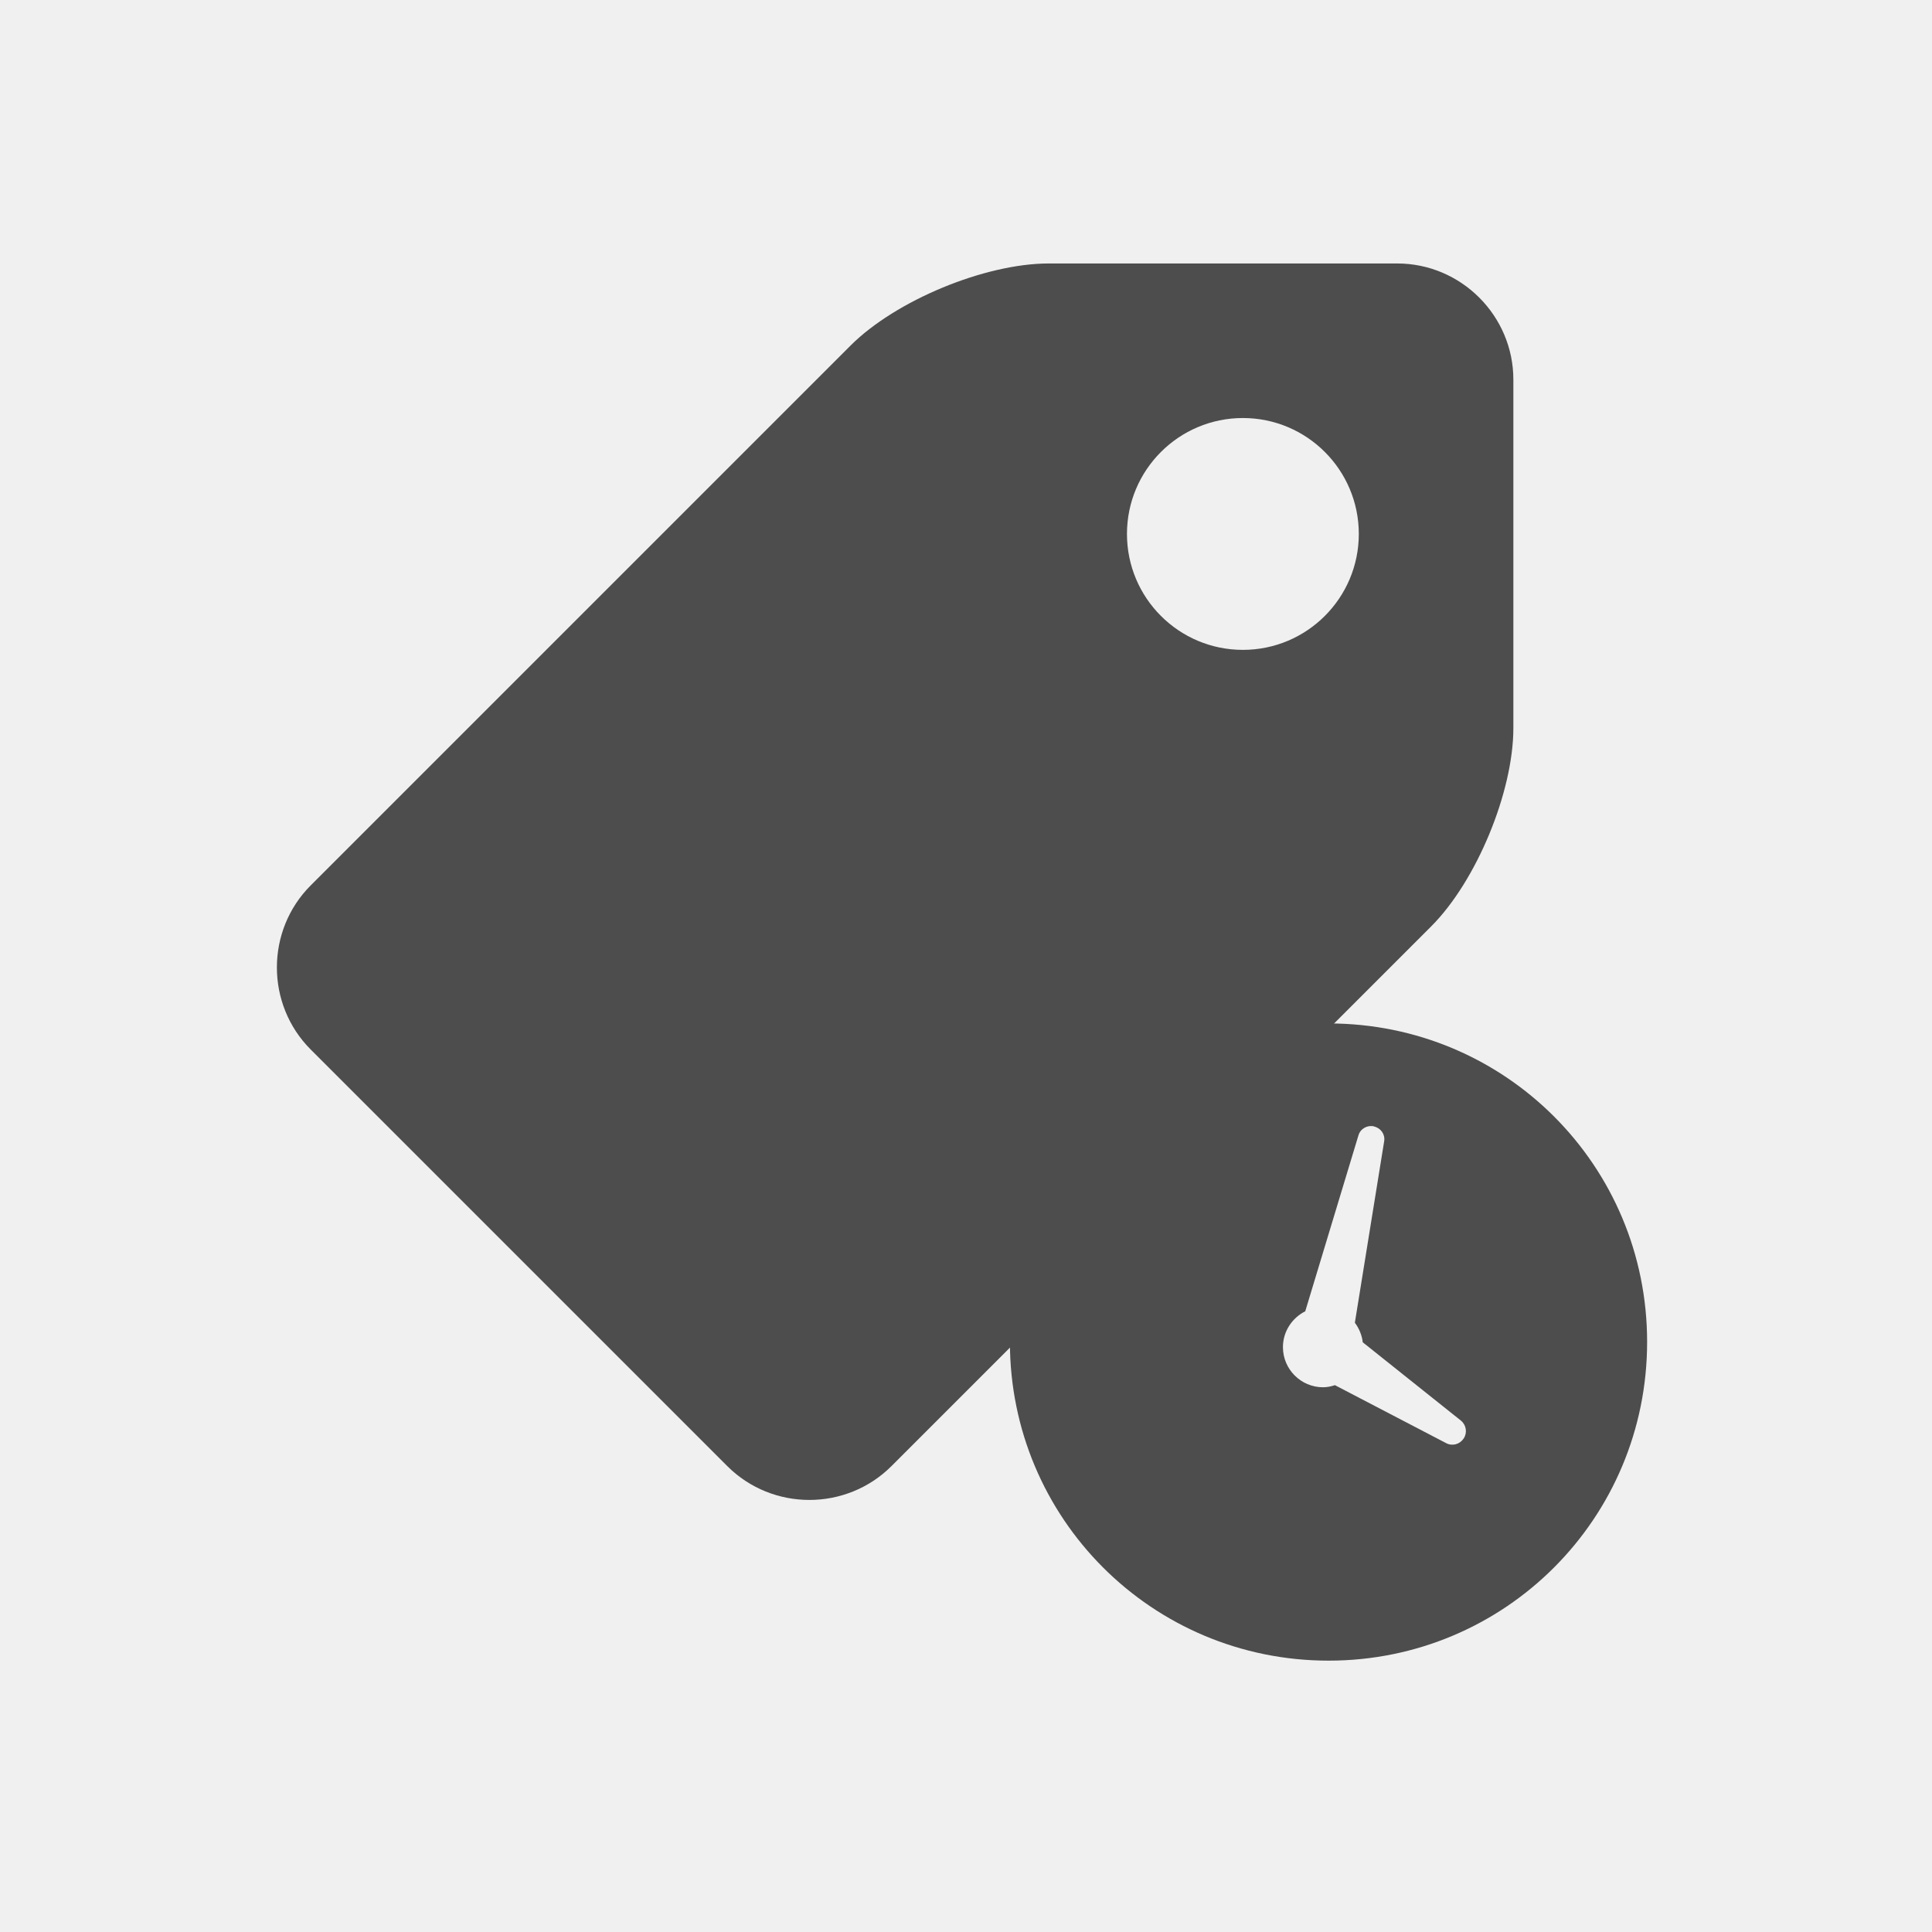
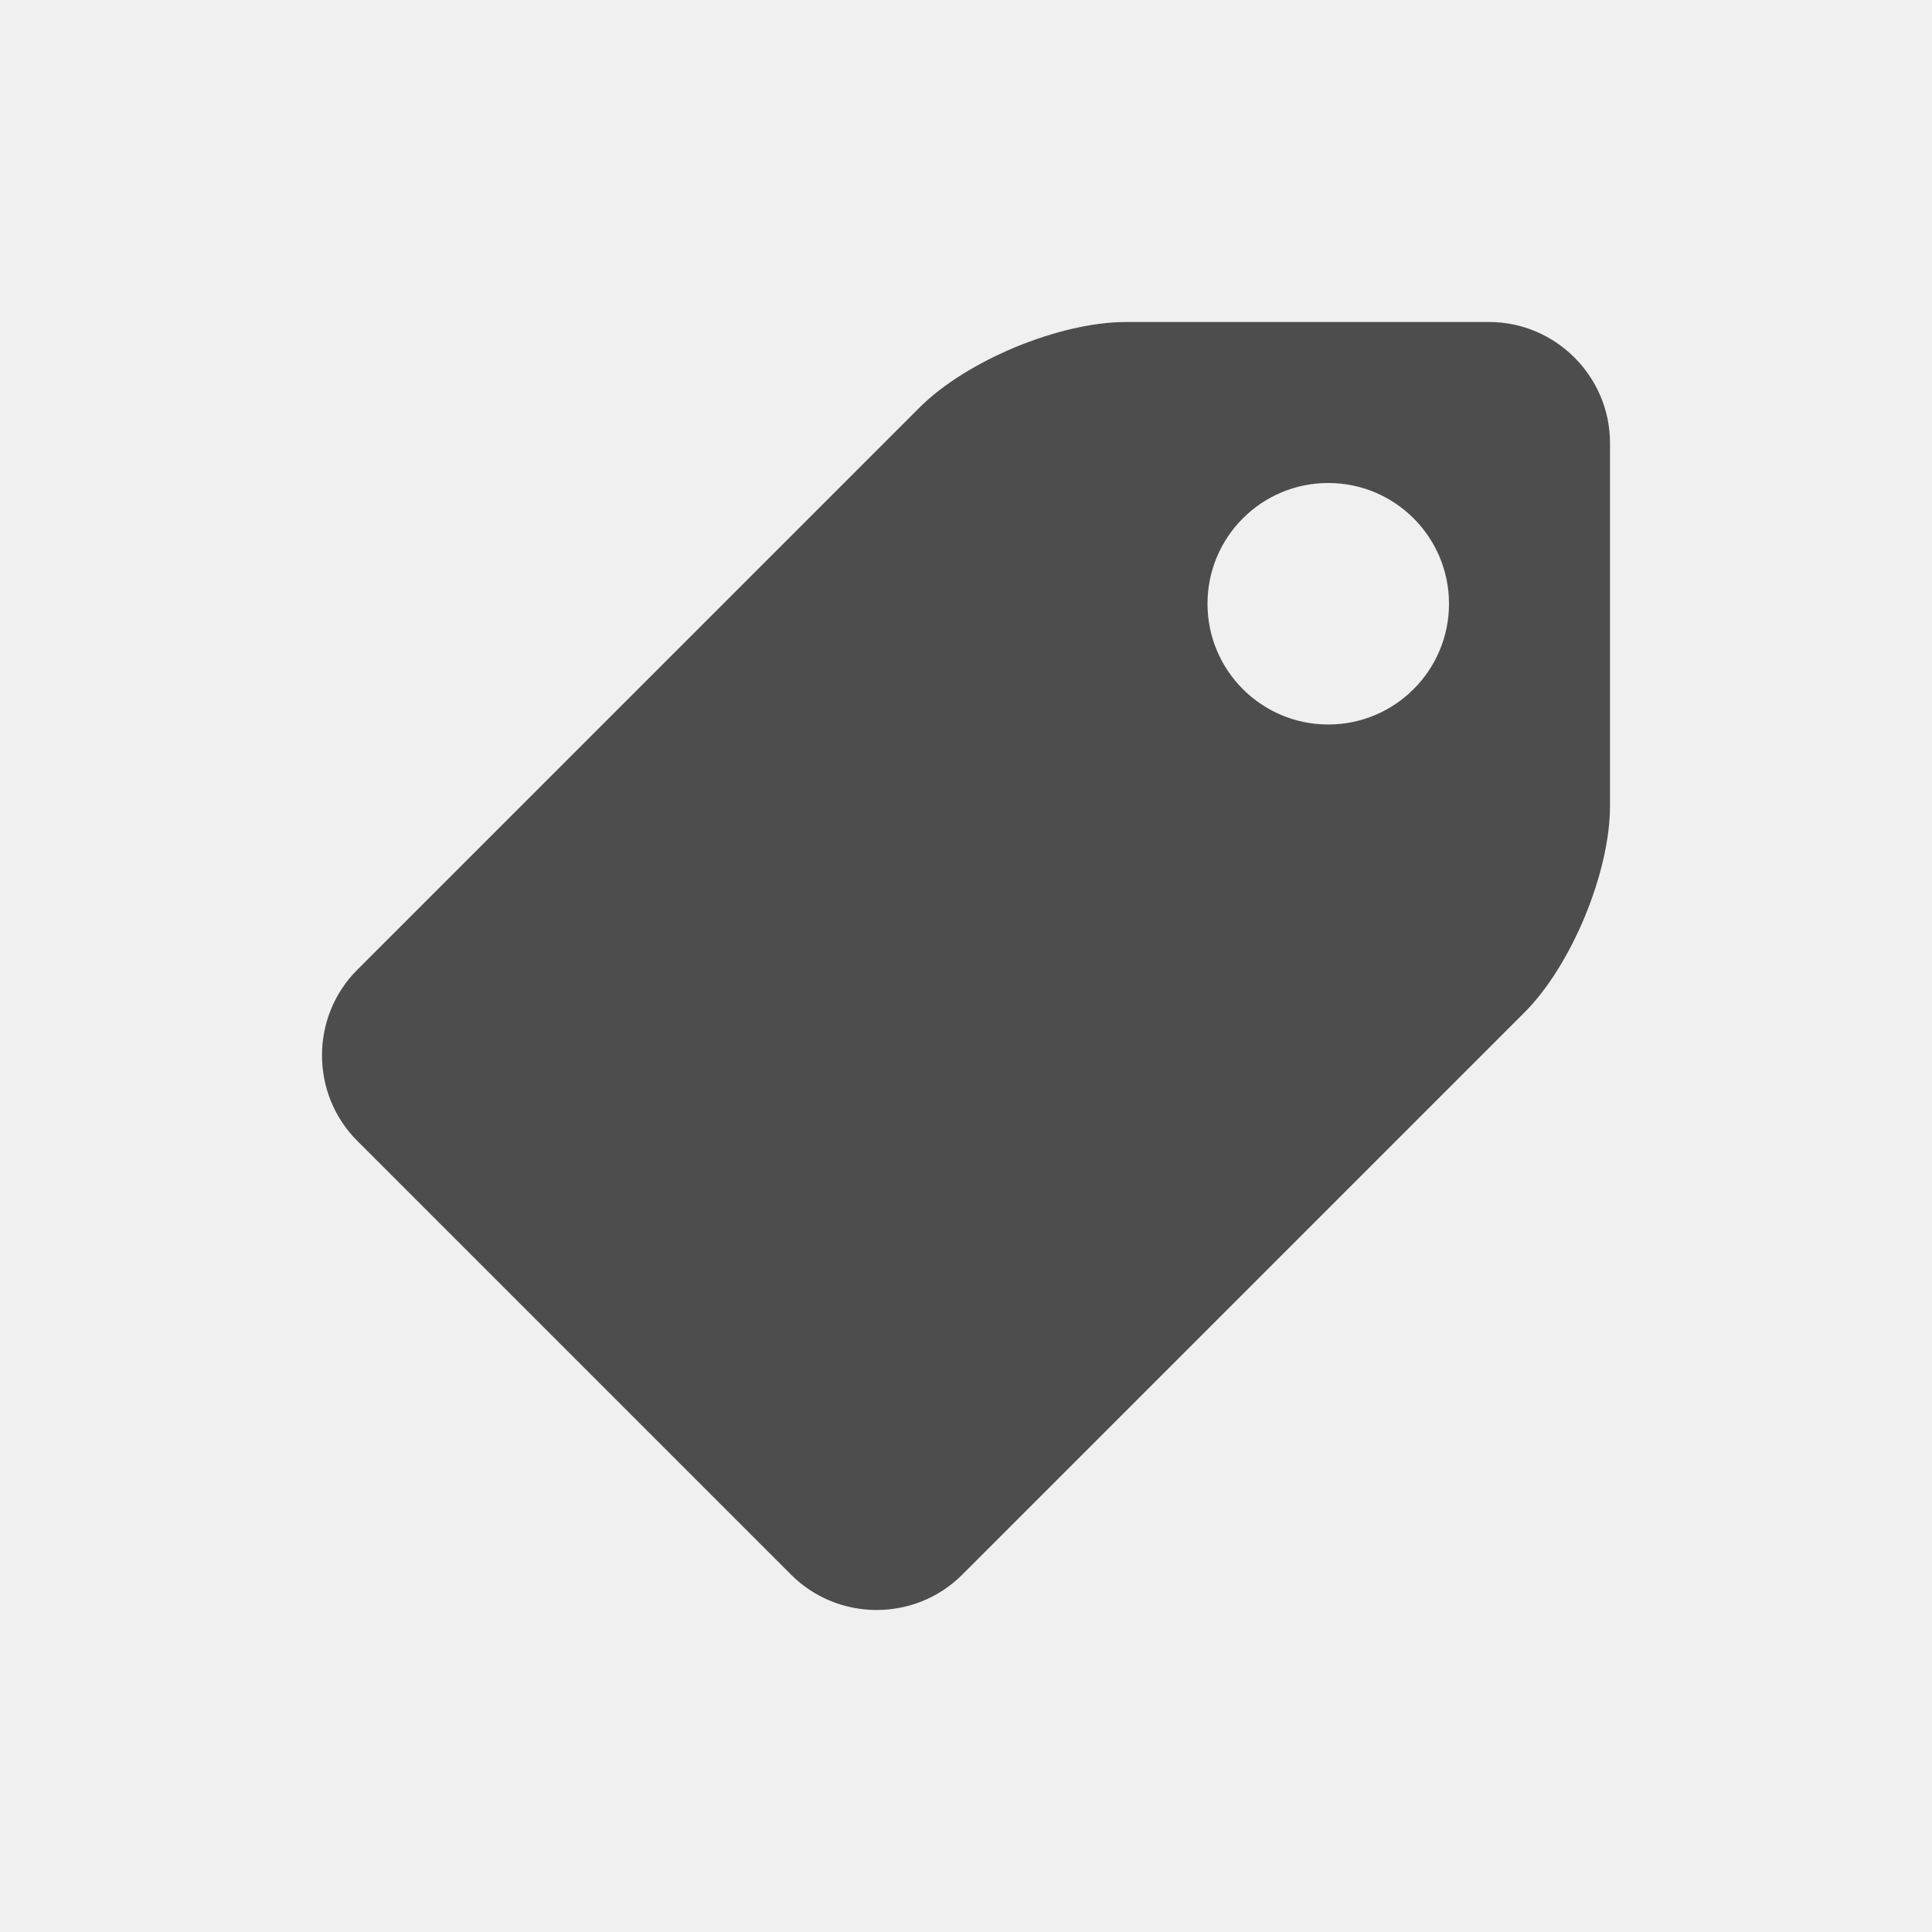
- <svg xmlns="http://www.w3.org/2000/svg" xmlns:ns2="http://www.openswatchbook.org/uri/2009/osb" xmlns:xlink="http://www.w3.org/1999/xlink" width="22" height="22" id="svg3760" version="1.1">
+ <svg xmlns="http://www.w3.org/2000/svg" xmlns:ns2="http://www.openswatchbook.org/uri/2009/osb" xmlns:xlink="http://www.w3.org/1999/xlink" width="24" height="24" id="svg3760" version="1.1">
  <defs id="defs3762">
    <linearGradient id="linearGradient4300-8">
      <stop style="stop-color:#f27935;stop-opacity:1" offset="0" id="stop4302-5" />
      <stop style="stop-color:#f2784b;stop-opacity:1" offset="1" id="stop4304-7" />
    </linearGradient>
    <linearGradient gradientUnits="userSpaceOnUse" y2="47" x2="47" y1="61" x1="47" id="linearGradient4357" xlink:href="#linearGradient4351" />
    <linearGradient id="linearGradient4410">
      <stop id="stop4412" offset="0" style="stop-color:#383e51;stop-opacity:1" />
      <stop id="stop4414" offset="1" style="stop-color:#655c6f;stop-opacity:0" />
    </linearGradient>
    <linearGradient gradientUnits="userSpaceOnUse" y2="17" x2="40" y1="31" x1="54" id="linearGradient4427" xlink:href="#linearGradient4410" gradientTransform="matrix(1,0,0,-1,-14,78)" />
    <linearGradient gradientUnits="userSpaceOnUse" y2="3" x2="32" y1="61" x1="32" id="linearGradient4306" xlink:href="#linearGradient4300-8" />
    <linearGradient id="linearGradient4351">
      <stop id="stop4353" offset="0" style="stop-color:#f7ab89;stop-opacity:1" />
      <stop id="stop4355" offset="1" style="stop-color:#f9bda3;stop-opacity:1" />
    </linearGradient>
    <linearGradient xlink:href="#linearGradient4410" id="linearGradient3444" gradientUnits="userSpaceOnUse" gradientTransform="matrix(1,0,0,-1,503.9326,656.6975)" x1="54" y1="31" x2="40" y2="17" />
    <linearGradient xlink:href="#linearGradient4351" id="linearGradient3447" gradientUnits="userSpaceOnUse" x1="47" y1="61" x2="47" y2="47" gradientTransform="translate(517.9326,578.6975)" />
    <linearGradient xlink:href="#linearGradient4300-8" id="linearGradient3452" gradientUnits="userSpaceOnUse" x1="32" y1="61" x2="32" y2="3" gradientTransform="translate(517.9326,578.6975)" />
    <clipPath clipPathUnits="userSpaceOnUse" id="clipPath16">
      <path d="m 0,706.465 1490.926,0 L 1490.926,0 0,0 0,706.465 Z" id="path18" />
    </clipPath>
    <clipPath clipPathUnits="userSpaceOnUse" id="clipPath24">
-       <path d="m 22.195,686.117 1447.735,0 0,-667.19 -1447.735,0 0,667.19 z" id="path26" />
+       <path d="m 22.195,686.117 1447.735,0 0,-667.19 -1447.735,0 L 22.195,686.117 Z" id="path26" />
    </clipPath>
    <linearGradient id="linearGradient3257">
      <stop offset="0" style="stop-color:#a50000;stop-opacity:1" id="stop3259" />
      <stop offset="1" style="stop-color:#e73800;stop-opacity:1" id="stop3261" />
    </linearGradient>
    <clipPath clipPathUnits="userSpaceOnUse" id="clipPath4210">
      <rect y="1024.362" x="-7" height="34" width="34" id="rect4212" style="opacity:1;fill:#0000ff;fill-opacity:0.514;stroke:none;stroke-opacity:1" />
    </clipPath>
    <clipPath clipPathUnits="userSpaceOnUse" id="clipPath4160">
      <rect style="opacity:1;fill:#aade87;fill-opacity:0.472;stroke:none;stroke-opacity:1" id="rect4162" width="32" height="32" x="-6" y="1028.362" />
    </clipPath>
    <clipPath id="clipPath4160-4" clipPathUnits="userSpaceOnUse">
      <rect y="1023.362" x="7" height="1" width="1" id="rect4162-5" style="opacity:1;fill:#f2f2f2;fill-opacity:1;stroke:none;stroke-opacity:1" />
    </clipPath>
    <clipPath clipPathUnits="userSpaceOnUse" id="clipPath16-55">
      <path d="m 0,706.465 1490.926,0 L 1490.926,0 0,0 0,706.465 Z" id="path18-74" />
    </clipPath>
    <clipPath clipPathUnits="userSpaceOnUse" id="clipPath24-1">
-       <path d="m 22.195,686.117 1447.735,0 0,-667.19 -1447.735,0 0,667.19 z" id="path26-4" />
+       <path d="m 22.195,686.117 1447.735,0 0,-667.19 -1447.735,0 L 22.195,686.117 Z" id="path26-4" />
    </clipPath>
    <clipPath id="clipPath4160-3" clipPathUnits="userSpaceOnUse">
      <rect y="1023.362" x="7" height="1" width="1" id="rect4162-58" style="opacity:1;fill:#f2f2f2;fill-opacity:1;stroke:none;stroke-opacity:1" />
    </clipPath>
    <clipPath clipPathUnits="userSpaceOnUse" id="clipPath4160-2">
      <rect style="opacity:1;fill:#f2f2f2;fill-opacity:1;stroke:none;stroke-opacity:1" id="rect4162-4" width="1" height="1" x="7" y="1023.362" />
    </clipPath>
    <clipPath id="clipPath4210-9" clipPathUnits="userSpaceOnUse">
      <rect style="opacity:1;fill:#0000ff;fill-opacity:0.514;stroke:none;stroke-opacity:1" id="rect4212-5" width="34" height="34" x="-7" y="1024.362" />
    </clipPath>
    <clipPath id="clipPath4160-6" clipPathUnits="userSpaceOnUse">
      <rect y="1028.362" x="-6" height="32" width="32" id="rect4162-2" style="opacity:1;fill:#aade87;fill-opacity:0.472;stroke:none;stroke-opacity:1" />
    </clipPath>
    <clipPath clipPathUnits="userSpaceOnUse" id="clipPath4160-4-3">
      <rect style="opacity:1;fill:#f2f2f2;fill-opacity:1;stroke:none;stroke-opacity:1" id="rect4162-5-4" width="1" height="1" x="7" y="1023.362" />
    </clipPath>
    <clipPath id="clipPath16-5" clipPathUnits="userSpaceOnUse">
      <path id="path18-7" d="m 0,706.465 1490.926,0 L 1490.926,0 0,0 0,706.465 Z" />
    </clipPath>
    <clipPath id="clipPath24-5" clipPathUnits="userSpaceOnUse">
-       <path id="path26-3" d="m 22.195,686.117 1447.735,0 0,-667.19 -1447.735,0 0,667.19 z" />
+       <path id="path26-3" d="m 22.195,686.117 1447.735,0 0,-667.19 -1447.735,0 L 22.195,686.117 Z" />
    </clipPath>
    <clipPath clipPathUnits="userSpaceOnUse" id="clipPath4160-3-7">
      <rect style="opacity:1;fill:#f2f2f2;fill-opacity:1;stroke:none;stroke-opacity:1" id="rect4162-58-2" width="1" height="1" x="7" y="1023.362" />
    </clipPath>
    <clipPath id="clipPath4160-2-1" clipPathUnits="userSpaceOnUse">
      <rect y="1023.362" x="7" height="1" width="1" id="rect4162-4-1" style="opacity:1;fill:#f2f2f2;fill-opacity:1;stroke:none;stroke-opacity:1" />
    </clipPath>
    <linearGradient id="linearGradient4207" ns2:paint="gradient">
      <stop style="stop-color:#3498db;stop-opacity:1;" offset="0" id="stop3371" />
      <stop style="stop-color:#3498db;stop-opacity:0;" offset="1" id="stop3373" />
    </linearGradient>
    <clipPath id="clipPath4160-8" clipPathUnits="userSpaceOnUse">
      <rect y="1023.362" x="7" height="1" width="1" id="rect4162-46" style="opacity:1;fill:#f2f2f2;fill-opacity:1;stroke:none;stroke-opacity:1" />
    </clipPath>
    <clipPath id="clipPath4160-4-6" clipPathUnits="userSpaceOnUse">
      <rect y="1023.362" x="7" height="1" width="1" id="rect4162-9" style="opacity:1;fill:#f2f2f2;fill-opacity:1;stroke:none;stroke-opacity:1" />
    </clipPath>
    <clipPath id="clipPath4160-3-5" clipPathUnits="userSpaceOnUse">
      <rect y="1023.362" x="7" height="1" width="1" id="rect4162-0" style="opacity:1;fill:#f2f2f2;fill-opacity:1;stroke:none;stroke-opacity:1" />
    </clipPath>
    <linearGradient id="linearGradient4012">
      <stop style="stop-color:#1d99f3;stop-opacity:1" offset="0" id="stop4014" />
      <stop id="stop4016" offset="0.417" style="stop-color:#48acf5;stop-opacity:0.761" />
      <stop id="stop4018" offset="0.667" style="stop-color:#73c0f7;stop-opacity:0" />
      <stop style="stop-color:#cae7fc;stop-opacity:0" offset="1" id="stop4020" />
    </linearGradient>
    <linearGradient gradientTransform="matrix(0.75,0,0,0.75,1.75,269.3405)" gradientUnits="userSpaceOnUse" y2="1033.362" x2="19" y1="1049.362" x1="3" id="linearGradient4164" xlink:href="#linearGradient4012" />
    <linearGradient y2="1028.029" x2="24.333" y1="1049.362" x1="3" gradientTransform="matrix(0.75,0,0,0.75,2.75,262.3406)" gradientUnits="userSpaceOnUse" id="linearGradient3983" xlink:href="#linearGradient4012" />
    <linearGradient xlink:href="#linearGradient4012" id="linearGradient4007" gradientUnits="userSpaceOnUse" gradientTransform="matrix(0.75,0,0,0.75,3.75,-767.0216)" x1="3" y1="1049.362" x2="24.333" y2="1028.029" />
    <linearGradient gradientTransform="matrix(0.75,0,0,0.75,3.75,-769.0217)" gradientUnits="userSpaceOnUse" y2="1033.362" x2="19" y1="1049.362" x1="3" id="linearGradient4164-76" xlink:href="#linearGradient4012" />
    <clipPath id="clipPath4210-8" clipPathUnits="userSpaceOnUse">
      <rect style="opacity:1;fill:#0000ff;fill-opacity:0.514;stroke:none;stroke-opacity:1" id="rect4212-9" width="34" height="34" x="-7" y="1024.362" />
    </clipPath>
    <clipPath id="clipPath4160-5" clipPathUnits="userSpaceOnUse">
      <rect y="1028.362" x="-6" height="32" width="32" id="rect4162-1" style="opacity:1;fill:#aade87;fill-opacity:0.472;stroke:none;stroke-opacity:1" />
    </clipPath>
    <clipPath id="clipPath4210-4" clipPathUnits="userSpaceOnUse">
      <rect style="opacity:1;fill:#0000ff;fill-opacity:0.514;stroke:none;stroke-opacity:1" id="rect4212-4" width="34" height="34" x="-7" y="1024.362" />
    </clipPath>
    <clipPath id="clipPath4160-36" clipPathUnits="userSpaceOnUse">
      <rect y="1028.362" x="-6" height="32" width="32" id="rect4162-468" style="opacity:1;fill:#aade87;fill-opacity:0.472;stroke:none;stroke-opacity:1" />
    </clipPath>
    <linearGradient id="linearGradient5263">
      <stop id="stop5265" style="stop-color:#a0d5ff;stop-opacity:1" offset="0" />
      <stop id="stop5267" style="stop-color:#a0d5ff;stop-opacity:1" offset="1" />
    </linearGradient>
    <clipPath id="clipPath4458">
      <path id="use4460" d="m 69.626,12.145 -0.052,0 c -22.727,-0.292 -46.472,4.077 -46.709,4.122 -2.424,0.451 -4.946,2.974 -5.397,5.397 -0.044,0.237 -4.414,23.983 -4.122,46.71 -0.292,22.777 4.078,46.523 4.122,46.761 0.451,2.423 2.974,4.945 5.398,5.398 0.237,0.044 23.982,4.413 46.709,4.121 22.779,0.292 46.524,-4.077 46.761,-4.121 2.423,-0.452 4.946,-2.976 5.398,-5.399 0.044,-0.236 4.413,-23.981 4.121,-46.709 0.292,-22.777 -4.077,-46.523 -4.121,-46.761 -0.453,-2.423 -2.976,-4.946 -5.398,-5.397 -0.238,-0.045 -23.984,-4.414 -46.71,-4.122 z" />
    </clipPath>
    <linearGradient id="linearGradient4237">
      <stop id="stop4239" style="stop-color:#ff594d;stop-opacity:1" offset="0" />
      <stop id="stop4241" style="stop-color:#ff7f76;stop-opacity:1" offset="1" />
    </linearGradient>
    <linearGradient id="linearGradient4210">
      <stop offset="0" style="stop-color:#ff584c;stop-opacity:1" id="stop4212" />
      <stop offset="1" style="stop-color:#ff8077;stop-opacity:1" id="stop4214" />
    </linearGradient>
    <linearGradient id="linearGradient4179">
      <stop id="stop4181" style="stop-color:#ffee5e;stop-opacity:1" offset="0" />
      <stop id="stop4183" style="stop-color:#feff8b;stop-opacity:1" offset="1" />
    </linearGradient>
    <linearGradient id="linearGradient4210-3">
      <stop id="stop4212-1" style="stop-color:#ffce69;stop-opacity:1" offset="0" />
      <stop id="stop4214-6" style="stop-color:#ffce54;stop-opacity:1" offset="1" />
    </linearGradient>
    <linearGradient id="linearGradient4237-0">
      <stop offset="0" style="stop-color:#ffee5e;stop-opacity:1" id="stop4239-8" />
      <stop offset="1" style="stop-color:#feff9f;stop-opacity:1" id="stop4241-9" />
    </linearGradient>
    <linearGradient id="linearGradient4237-2">
      <stop offset="0" style="stop-color:#ffa0a6;stop-opacity:1" id="stop4239-7" />
      <stop offset="1" style="stop-color:#ffa0a5;stop-opacity:1" id="stop4241-2" />
    </linearGradient>
    <linearGradient id="linearGradient8311">
      <stop id="stop8313" style="stop-color:#ce89ff;stop-opacity:1" offset="0" />
      <stop id="stop8315" style="stop-color:#e898ff;stop-opacity:1" offset="1" />
    </linearGradient>
    <linearGradient id="linearGradient4237-8">
      <stop offset="0" style="stop-color:#cf8aff;stop-opacity:1" id="stop4239-2" />
      <stop offset="1" style="stop-color:#eaa0ff;stop-opacity:1" id="stop4241-3" />
    </linearGradient>
    <linearGradient id="linearGradient8311-3">
      <stop id="stop8313-0" style="stop-color:#ffcc6b;stop-opacity:1" offset="0" />
      <stop id="stop8315-1" style="stop-color:#ffcf98;stop-opacity:1" offset="1" />
    </linearGradient>
    <linearGradient id="linearGradient4237-3">
      <stop offset="0" style="stop-color:#ffcc6e;stop-opacity:1" id="stop4239-0" />
      <stop offset="1" style="stop-color:#ffe4a0;stop-opacity:1" id="stop4241-7" />
    </linearGradient>
    <linearGradient id="linearGradient8311-31">
      <stop id="stop8313-2" style="stop-color:#f089ff;stop-opacity:1" offset="0" />
      <stop id="stop8315-6" style="stop-color:#ffadea;stop-opacity:1" offset="1" />
    </linearGradient>
    <linearGradient id="linearGradient4237-6">
      <stop offset="0" style="stop-color:#f18bfe;stop-opacity:1" id="stop4239-22" />
      <stop offset="1" style="stop-color:#fcc3ff;stop-opacity:1" id="stop4241-0" />
    </linearGradient>
    <linearGradient id="linearGradient8467">
      <stop offset="0" style="stop-color:#b9b9b9;stop-opacity:1" id="stop8469" />
      <stop offset="1" style="stop-color:#d1d1d1;stop-opacity:1" id="stop8471" />
    </linearGradient>
    <linearGradient id="linearGradient8311-5">
      <stop id="stop8313-7" style="stop-color:#b9b9b9;stop-opacity:1" offset="0" />
      <stop id="stop8315-3" style="stop-color:#d2d2d2;stop-opacity:1" offset="1" />
    </linearGradient>
    <linearGradient id="linearGradient4237-4">
      <stop offset="0" style="stop-color:#bababa;stop-opacity:1" id="stop4239-9" />
      <stop offset="1" style="stop-color:#c8c8c8;stop-opacity:1" id="stop4241-37" />
    </linearGradient>
    <linearGradient id="linearGradient8467-7">
      <stop offset="0" style="stop-color:#3ec896;stop-opacity:1" id="stop8469-4" />
      <stop offset="1" style="stop-color:#66d9af;stop-opacity:1" id="stop8471-7" />
    </linearGradient>
    <linearGradient id="linearGradient8311-1">
      <stop id="stop8313-9" style="stop-color:#494949;stop-opacity:1" offset="0" />
      <stop id="stop8315-5" style="stop-color:#616774;stop-opacity:1" offset="1" />
    </linearGradient>
    <linearGradient gradientUnits="userSpaceOnUse" gradientTransform="scale(1.128802,0.8858951)" x1="209.957" y1="0" x2="209.957" y2="116.694" id="linearGradient-1">
      <stop stop-color="#A7A7A7" offset="0%" id="stop4884" />
      <stop stop-color="#8D8D8D" offset="100%" id="stop4886" />
    </linearGradient>
    <linearGradient gradientUnits="userSpaceOnUse" gradientTransform="scale(1.227981,0.8143451)" x1="193" y1="411.584" x2="193" y2="105.4" id="linearGradient-2">
      <stop stop-color="#707070" offset="0%" id="stop4889" />
      <stop stop-color="#ABABAB" offset="100%" id="stop4891" />
    </linearGradient>
    <linearGradient gradientUnits="userSpaceOnUse" gradientTransform="scale(1.227981,0.8143451)" x1="193" y1="70.609" x2="193" y2="457.423" id="linearGradient-3">
      <stop stop-color="#000000" stop-opacity="0" offset="0%" id="stop4894" />
      <stop stop-color="#000000" stop-opacity="0.19" offset="100%" id="stop4896" />
    </linearGradient>
    <linearGradient id="linearGradient4232">
      <stop id="stop4234" offset="0" style="stop-color:#333333;stop-opacity:1" />
      <stop id="stop4236" offset="1" style="stop-color:#353535;stop-opacity:1" />
    </linearGradient>
    <linearGradient id="linearGradient4172">
      <stop style="stop-color:#3dc796;stop-opacity:1" offset="0" id="stop4174" />
      <stop style="stop-color:#57d68d;stop-opacity:1" offset="1" id="stop4176" />
    </linearGradient>
    <linearGradient id="linearGradient4233">
      <stop id="stop4235" offset="0" style="stop-color:#212121;stop-opacity:1" />
      <stop id="stop4237" offset="1" style="stop-color:#1d2022;stop-opacity:0" />
    </linearGradient>
    <linearGradient id="linearGradient8467-6">
      <stop offset="0" style="stop-color:#56d8d1;stop-opacity:1" id="stop8469-5" />
      <stop offset="1" style="stop-color:#9df7ee;stop-opacity:1" id="stop8471-8" />
    </linearGradient>
    <linearGradient id="linearGradient8311-10">
      <stop id="stop8313-3" style="stop-color:#55d8d1;stop-opacity:1" offset="0" />
      <stop id="stop8315-8" style="stop-color:#66efe7;stop-opacity:1" offset="1" />
    </linearGradient>
    <linearGradient id="linearGradient8467-8">
      <stop offset="0" style="stop-color:#dea679;stop-opacity:1" id="stop8469-9" />
      <stop offset="1" style="stop-color:#f7d19d;stop-opacity:1" id="stop8471-2" />
    </linearGradient>
    <linearGradient id="linearGradient8311-0">
      <stop id="stop8313-90" style="stop-color:#dda579;stop-opacity:1" offset="0" />
      <stop id="stop8315-88" style="stop-color:#f3bc87;stop-opacity:1" offset="1" />
    </linearGradient>
    <linearGradient id="linearGradient8467-2">
      <stop offset="0" style="stop-color:#5fa4d5;stop-opacity:1" id="stop8469-6" />
      <stop offset="1" style="stop-color:#9dc9f7;stop-opacity:1" id="stop8471-5" />
    </linearGradient>
    <linearGradient id="linearGradient8311-06">
      <stop id="stop8313-6" style="stop-color:#5fa3d4;stop-opacity:1" offset="0" />
      <stop id="stop8315-2" style="stop-color:#6bb9ff;stop-opacity:1" offset="1" />
    </linearGradient>
-     <clipPath id="clipPath16-9" clipPathUnits="userSpaceOnUse">
-       <path id="path18-9" d="m 0,706.465 1490.926,0 L 1490.926,0 0,0 0,706.465 Z" />
-     </clipPath>
-     <clipPath id="clipPath24-19" clipPathUnits="userSpaceOnUse">
-       <path id="path26-5" d="m 22.195,686.117 1447.735,0 0,-667.19 -1447.735,0 0,667.19 z" />
-     </clipPath>
-     <clipPath id="clipPath4534" clipPathUnits="userSpaceOnUse">
-       <rect style="fill:url(#linearGradient4538);fill-opacity:1;stroke:none" id="rect4536" width="32" height="32" x="8" y="8" ry="16" />
-     </clipPath>
-     <clipPath id="clipPath4584" clipPathUnits="userSpaceOnUse">
-       <rect style="fill:url(#linearGradient4588);fill-opacity:1;stroke:none" id="rect4586" width="32" height="32" x="392.571" y="507.798" ry="16" />
-     </clipPath>
-     <clipPath id="clipPath4550" clipPathUnits="userSpaceOnUse">
-       <rect style="fill:url(#linearGradient4554);fill-opacity:1;stroke:none" id="rect4552" width="32" height="32" x="392.571" y="507.798" ry="16" />
-     </clipPath>
-     <clipPath id="clipPath4568" clipPathUnits="userSpaceOnUse">
-       <rect style="fill:url(#linearGradient4572);fill-opacity:1;stroke:none" id="rect4570" width="32" height="32" x="392.571" y="507.798" ry="16" />
-     </clipPath>
-     <clipPath id="clipPath4528" clipPathUnits="userSpaceOnUse">
-       <rect style="fill:url(#linearGradient4532);fill-opacity:1;stroke:none" id="rect4530" width="32" height="32" x="8" y="8" ry="16" />
-     </clipPath>
-     <clipPath id="clipPath4578" clipPathUnits="userSpaceOnUse">
-       <rect style="fill:url(#linearGradient4582);fill-opacity:1;stroke:none" id="rect4580" width="32" height="32" x="392.571" y="507.798" ry="16" />
-     </clipPath>
-     <clipPath id="clipPath4562" clipPathUnits="userSpaceOnUse">
-       <rect style="fill:url(#linearGradient4566);fill-opacity:1;stroke:none" id="rect4564" width="32" height="32" x="392.571" y="507.798" ry="16" />
-     </clipPath>
-     <clipPath id="clipPath4544" clipPathUnits="userSpaceOnUse">
-       <rect style="fill:url(#linearGradient4548);fill-opacity:1;stroke:none" id="rect4546" width="32" height="32" x="392.571" y="507.798" ry="16" />
-     </clipPath>
-     <clipPath id="clipPath4390" clipPathUnits="userSpaceOnUse">
-       <rect style="fill:url(#linearGradient4532);fill-opacity:1;stroke:none" id="rect4392" width="32" height="32" x="8" y="8" ry="16" />
-     </clipPath>
-     <clipPath id="clipPath4407" clipPathUnits="userSpaceOnUse">
-       <rect style="fill:url(#linearGradient4582);fill-opacity:1;stroke:none" id="rect4409" width="32" height="32" x="392.571" y="507.798" ry="16" />
-     </clipPath>
-     <clipPath id="clipPath4424" clipPathUnits="userSpaceOnUse">
-       <rect style="fill:url(#linearGradient4566);fill-opacity:1;stroke:none" id="rect4426" width="32" height="32" x="392.571" y="507.798" ry="16" />
-     </clipPath>
-     <clipPath id="clipPath4441" clipPathUnits="userSpaceOnUse">
-       <rect style="fill:url(#linearGradient4548);fill-opacity:1;stroke:none" id="rect4443" width="32" height="32" x="392.571" y="507.798" ry="16" />
-     </clipPath>
-     <clipPath clipPathUnits="userSpaceOnUse" id="clipPath4528-1">
-       <rect ry="16" y="8" x="8" height="32" width="32" id="rect4530-7" style="fill:url(#linearGradient4532);fill-opacity:1;stroke:none" />
-     </clipPath>
-     <clipPath clipPathUnits="userSpaceOnUse" id="clipPath4578-8">
-       <rect ry="16" y="507.798" x="392.571" height="32" width="32" id="rect4580-7" style="fill:url(#linearGradient4582);fill-opacity:1;stroke:none" />
-     </clipPath>
-     <clipPath clipPathUnits="userSpaceOnUse" id="clipPath4562-8">
-       <rect ry="16" y="507.798" x="392.571" height="32" width="32" id="rect4564-8" style="fill:url(#linearGradient4566);fill-opacity:1;stroke:none" />
-     </clipPath>
-     <clipPath clipPathUnits="userSpaceOnUse" id="clipPath4544-1">
-       <rect ry="16" y="507.798" x="392.571" height="32" width="32" id="rect4546-1" style="fill:url(#linearGradient4548);fill-opacity:1;stroke:none" />
-     </clipPath>
-     <linearGradient xlink:href="#linearGradient4303" id="linearGradient4238" x1="400.571" y1="545.798" x2="400.571" y2="517.798" gradientUnits="userSpaceOnUse" gradientTransform="translate(-5.9283447e-6,0)" />
-     <linearGradient id="linearGradient4303">
-       <stop id="stop4305" offset="0" style="stop-color:#c6cdd1;stop-opacity:1" />
-       <stop id="stop4307" offset="1" style="stop-color:#e0e5e7;stop-opacity:1" />
-     </linearGradient>
-     <linearGradient xlink:href="#linearGradient4227" id="linearGradient4155" x1="389.571" y1="518.798" x2="408.571" y2="537.798" gradientUnits="userSpaceOnUse" gradientTransform="translate(120.7143,82.84988)" />
-     <linearGradient id="linearGradient4227">
-       <stop id="stop4229" offset="0" style="stop-color:#292c2f;stop-opacity:1" />
-       <stop id="stop4231" offset="1" style="stop-color:#000000;stop-opacity:0;" />
-     </linearGradient>
-     <linearGradient gradientTransform="translate(505.2857,598.6479)" xlink:href="#linearGradient4159" id="linearGradient4370" x1="16" y1="30" x2="16" y2="2" gradientUnits="userSpaceOnUse" />
-     <linearGradient id="linearGradient4159">
-       <stop style="stop-color:#2a2c2f;stop-opacity:1" offset="0" id="stop4161" />
-       <stop style="stop-color:#424649;stop-opacity:1" offset="1" id="stop4163" />
-     </linearGradient>
-     <linearGradient gradientTransform="translate(505.2857,598.6479)" xlink:href="#linearGradient4159" id="linearGradient4434" x1="16" y1="20" x2="16" y2="12" gradientUnits="userSpaceOnUse" />
-     <linearGradient y2="517.798" x2="400.571" y1="545.798" x1="400.571" gradientTransform="translate(120.7143,82.84988)" gradientUnits="userSpaceOnUse" id="linearGradient3053" xlink:href="#linearGradient4303" />
  </defs>
-   <g id="layer1" transform="translate(-550.2857,-608.6479)">
+   <g id="layer1" transform="translate(-550.2857,-606.6479)">
    <g id="g4712" transform="matrix(1.011439,0,0,1.011439,-4.212063,-7.162579)">
-       <g id="g4478" transform="matrix(0.9943315,0,0,0.9943315,2.141594,4.451137)">
-         <g transform="translate(-0.08437721,-5.4511736e-7)" id="g4729">
-           <g id="layer1-4" transform="matrix(1.750005,0,0,1.750005,-31.73397,-335.5131)">
-             <g id="layer1-67">
-               <g transform="translate(-1.9999999e-6,0)" id="layer1-66">
-                 <g id="layer1-40" transform="translate(-21.30261,-0.1821081)">
-                   <g transform="translate(13.80756,0.9101881)" id="layer1-5">
-                     <g id="layer1-2-5" transform="matrix(-1,0,0,1,697.3026,0.1821081)">
-                       <g transform="translate(13.80756,-0.9101707)" id="layer1-34">
-                         <g transform="translate(556.4409,-0.9999963)" id="layer1-6-6" />
-                         <g transform="matrix(0.625,0,0,0.625,105.3281,205.5132)" id="layer1-8" />
-                       </g>
+       <g id="g4729" transform="translate(-0.08437721,-5.4511736e-7)">
+         <g transform="matrix(1.977386,0,0,1.977386,-107.7857,-458.4724)" id="layer1-4">
+           <g id="layer1-67">
+             <g id="layer1-66" transform="translate(-1.9999999e-6,0)">
+               <g transform="translate(-21.30261,-0.1821081)" id="layer1-40">
+                 <g id="layer1-5" transform="translate(13.80756,0.9101881)">
+                   <g transform="matrix(-1,0,0,1,697.3026,0.1821081)" id="layer1-2-5">
+                     <g id="layer1-34" transform="translate(13.80756,-0.9101707)">
+                       <g id="layer1-6-6" transform="translate(556.4409,-0.9999963)" />
+                       <g id="layer1-8" transform="matrix(0.625,0,0,0.625,105.3281,205.5132)" />
                    </g>
                  </g>
                </g>
              </g>
            </g>
-             <g id="g3" transform="matrix(0.01499997,0,0,0.01499997,333.8,540.7622)" style="fill:#ffffff;fill-opacity:1">
-               <path d="M 483.236,0 332.943,0 C 305.387,0 266.903,15.94 247.42,35.424 L 14.612,268.231 c -19.483,19.483 -19.483,51.367 0,70.85 L 194.253,518.72 c 19.483,19.484 51.365,19.484 70.849,0 L 497.91,285.913 c 19.483,-19.484 35.424,-57.969 35.424,-85.522 l 0,-150.293 C 533.333,22.544 510.79,0 483.236,0 Z m -66.569,166.667 c -27.614,0 -50,-22.385 -50,-50 0,-27.614 22.386,-50 50,-50 27.614,0 50,22.386 50,50 0,27.614 -22.386,50 -50,50 z" id="path5" style="fill:#4d4d4d;fill-opacity:1" />
-             </g>
          </g>
-         </g>
-         <g style="stroke:#ffffff;stroke-opacity:1" id="layer1-88" transform="matrix(0.4509046,0,0,0.4509046,411.8352,377.5797)">
-           <g style="stroke:#ffffff;stroke-opacity:1" transform="matrix(0.6666667,0,0,0.6666667,70.95238,189.8302)" id="layer1-5-8">
-             <g style="stroke:#ffffff;stroke-opacity:1" id="layer1-6" transform="matrix(0.5217391,0,0,0.5217391,187.4037,258.5121)">
-               <g style="stroke:#ffffff;stroke-opacity:1" id="g4280" transform="matrix(1.15,0,0,1.15,-61.28573,-78.5697)">
-                 <path style="fill:#4d4d4d;fill-opacity:1;stroke:none;stroke-opacity:1" d="M 15.129 11.654 C 13.119 11.654 11.5 13.271 11.5 15.281 C 11.5 17.291 13.119 18.91 15.129 18.91 C 17.139 18.91 18.756 17.291 18.756 15.281 C 18.756 13.271 17.139 11.654 15.129 11.654 z M 15.645 12.826 L 15.648 12.828 C 15.724 12.846 15.774 12.917 15.762 12.994 L 15.428 15.062 C 15.476 15.126 15.508 15.202 15.518 15.285 L 16.635 16.176 C 16.696 16.225 16.711 16.313 16.668 16.379 L 16.666 16.381 C 16.623 16.447 16.539 16.47 16.469 16.434 L 15.201 15.773 C 15.158 15.787 15.113 15.797 15.066 15.797 C 14.814 15.797 14.609 15.592 14.609 15.34 C 14.609 15.161 14.714 15.007 14.863 14.932 L 15.469 12.928 C 15.491 12.853 15.569 12.809 15.645 12.826 z " transform="matrix(5.512955,0,0,5.512955,325.1681,439.5519)" id="path5-2" />
-               </g>
-             </g>
+           <g style="fill:#ffffff;fill-opacity:1" transform="matrix(0.01499997,0,0,0.01499997,333.8,540.7622)" id="g3">
+             <path style="fill:#4d4d4d;fill-opacity:1" id="path5" d="M 483.236,0 332.943,0 C 305.387,0 266.903,15.94 247.42,35.424 L 14.612,268.231 c -19.483,19.483 -19.483,51.367 0,70.85 L 194.253,518.72 c 19.483,19.484 51.365,19.484 70.849,0 L 497.91,285.913 c 19.483,-19.484 35.424,-57.969 35.424,-85.522 l 0,-150.293 C 533.333,22.544 510.79,0 483.236,0 Z m -66.569,166.667 c -27.614,0 -50,-22.385 -50,-50 0,-27.614 22.386,-50 50,-50 27.614,0 50,22.386 50,50 0,27.614 -22.386,50 -50,50 z" />
          </g>
-           <g style="stroke:#ffffff;stroke-opacity:1" transform="translate(-82.07006,14.87382)" id="layer1-06" />
        </g>
      </g>
    </g>
  </g>
</svg>
